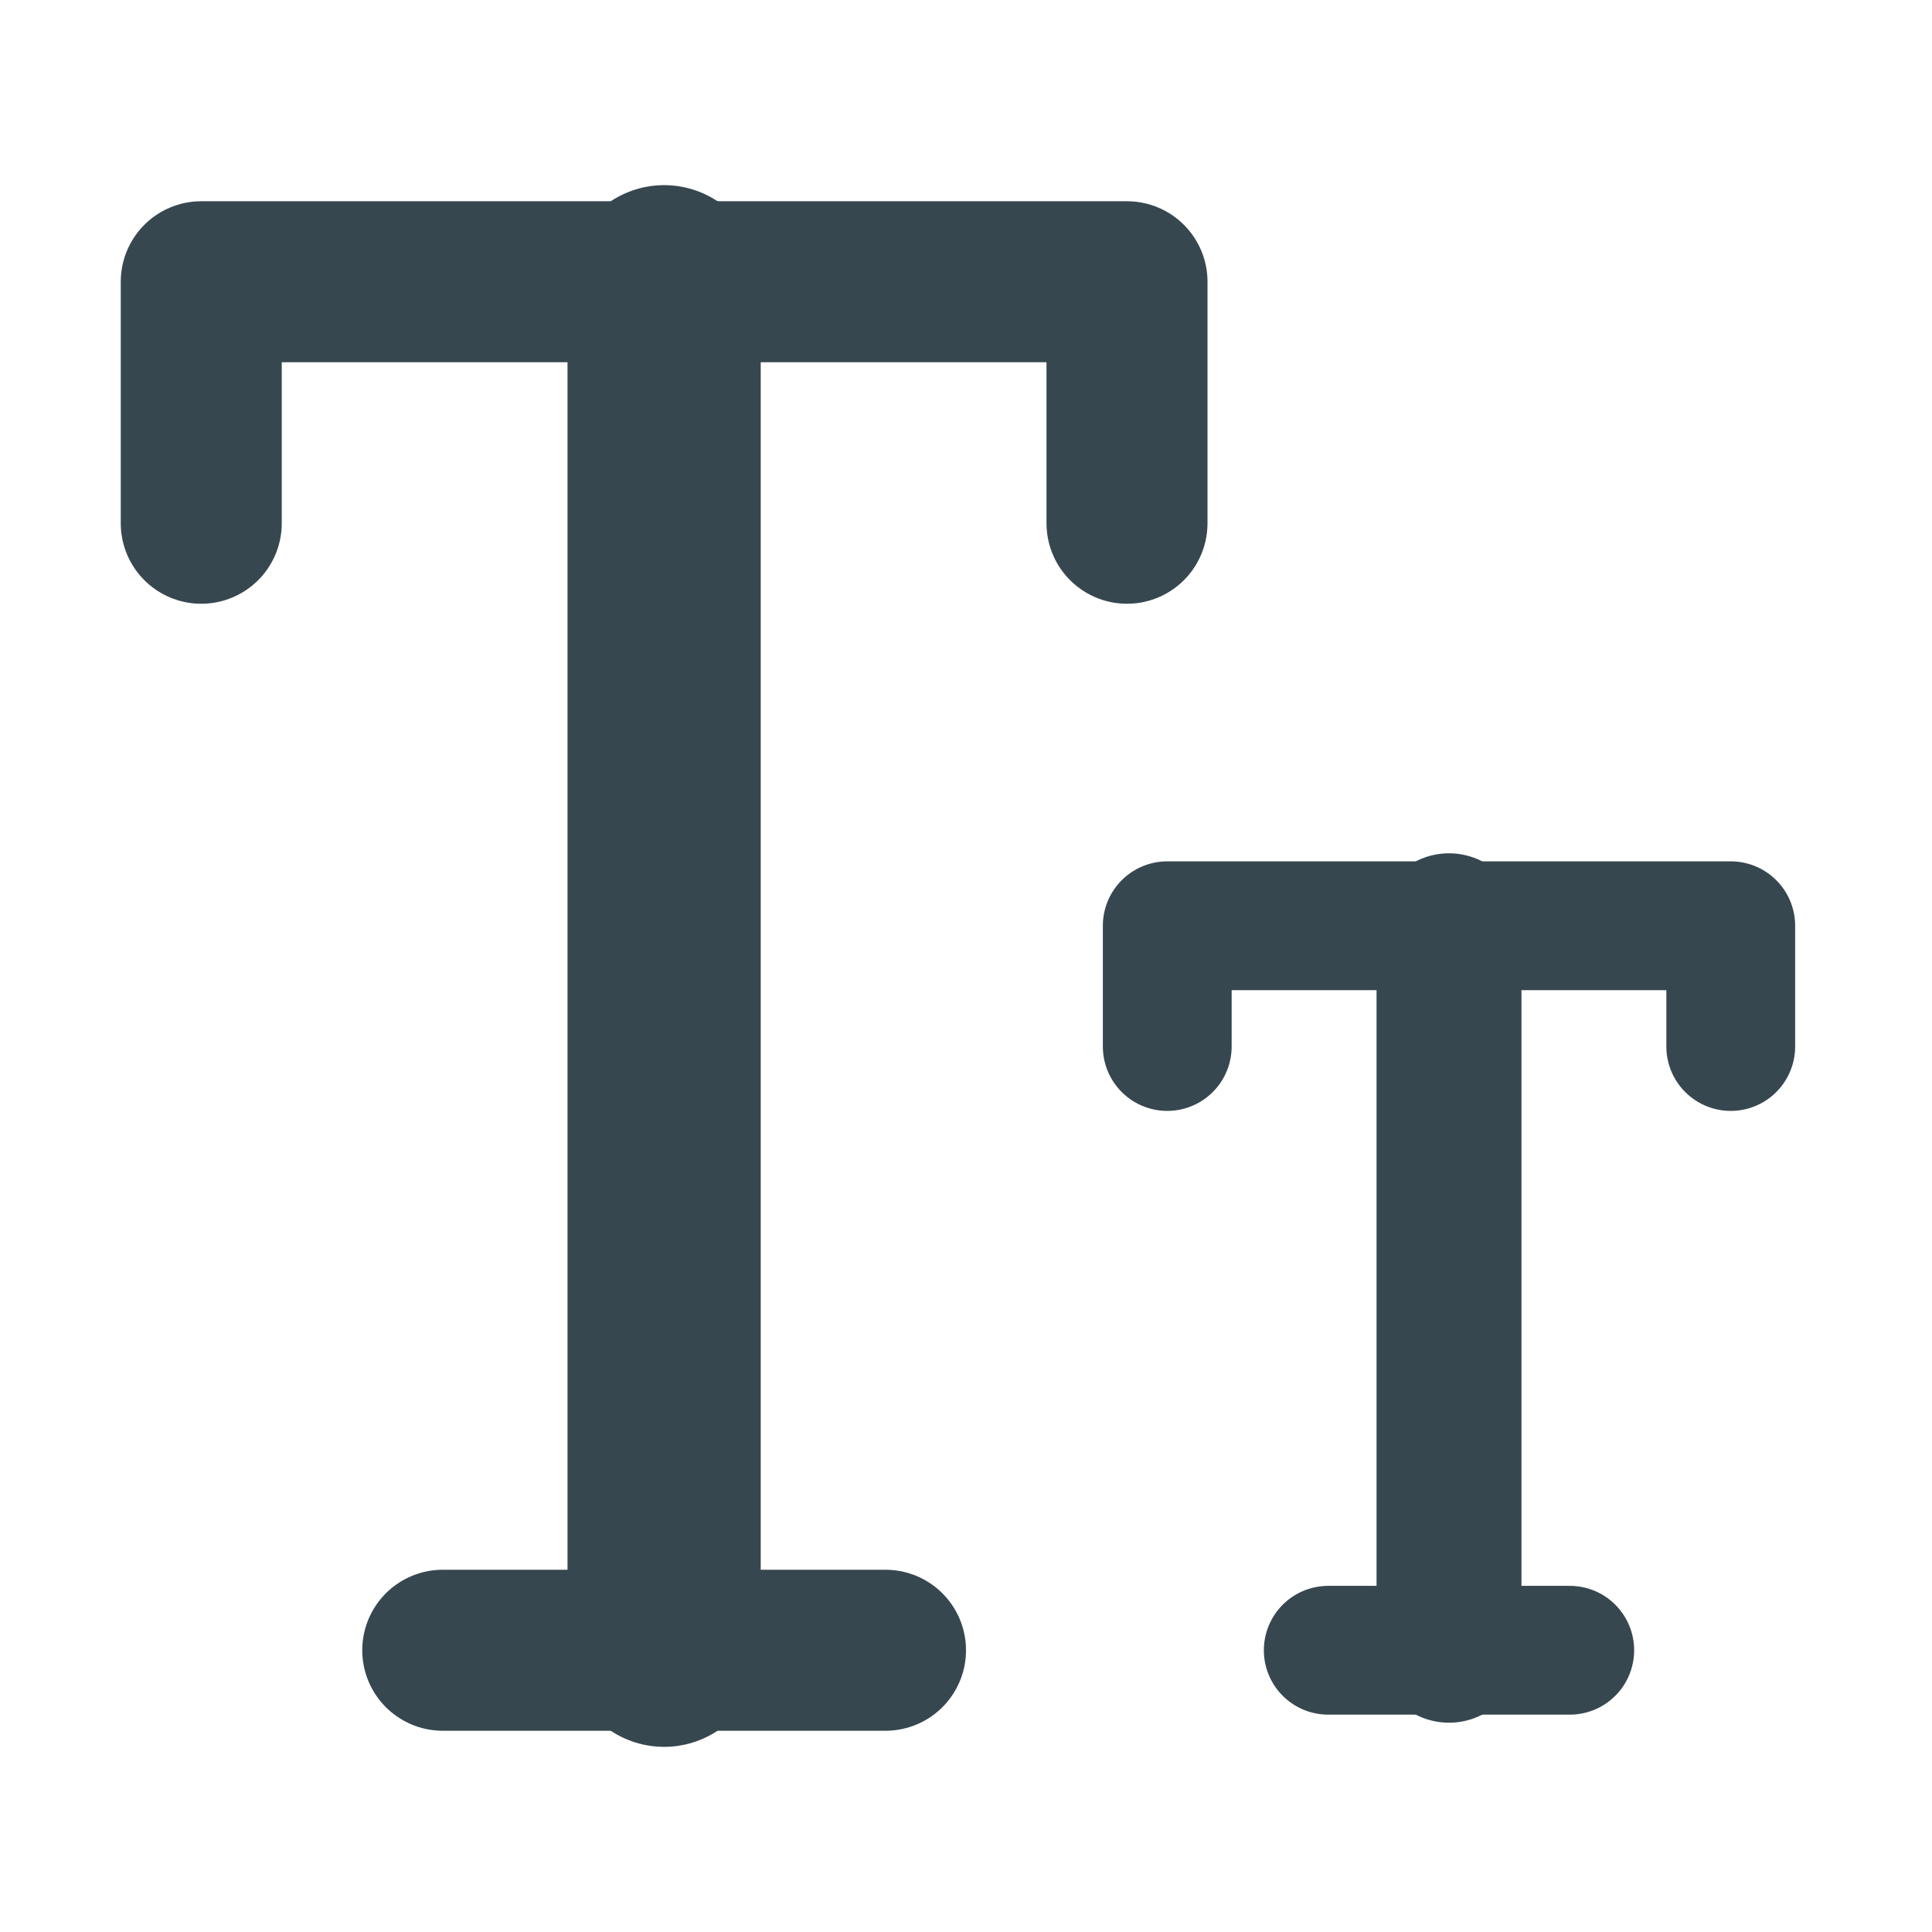
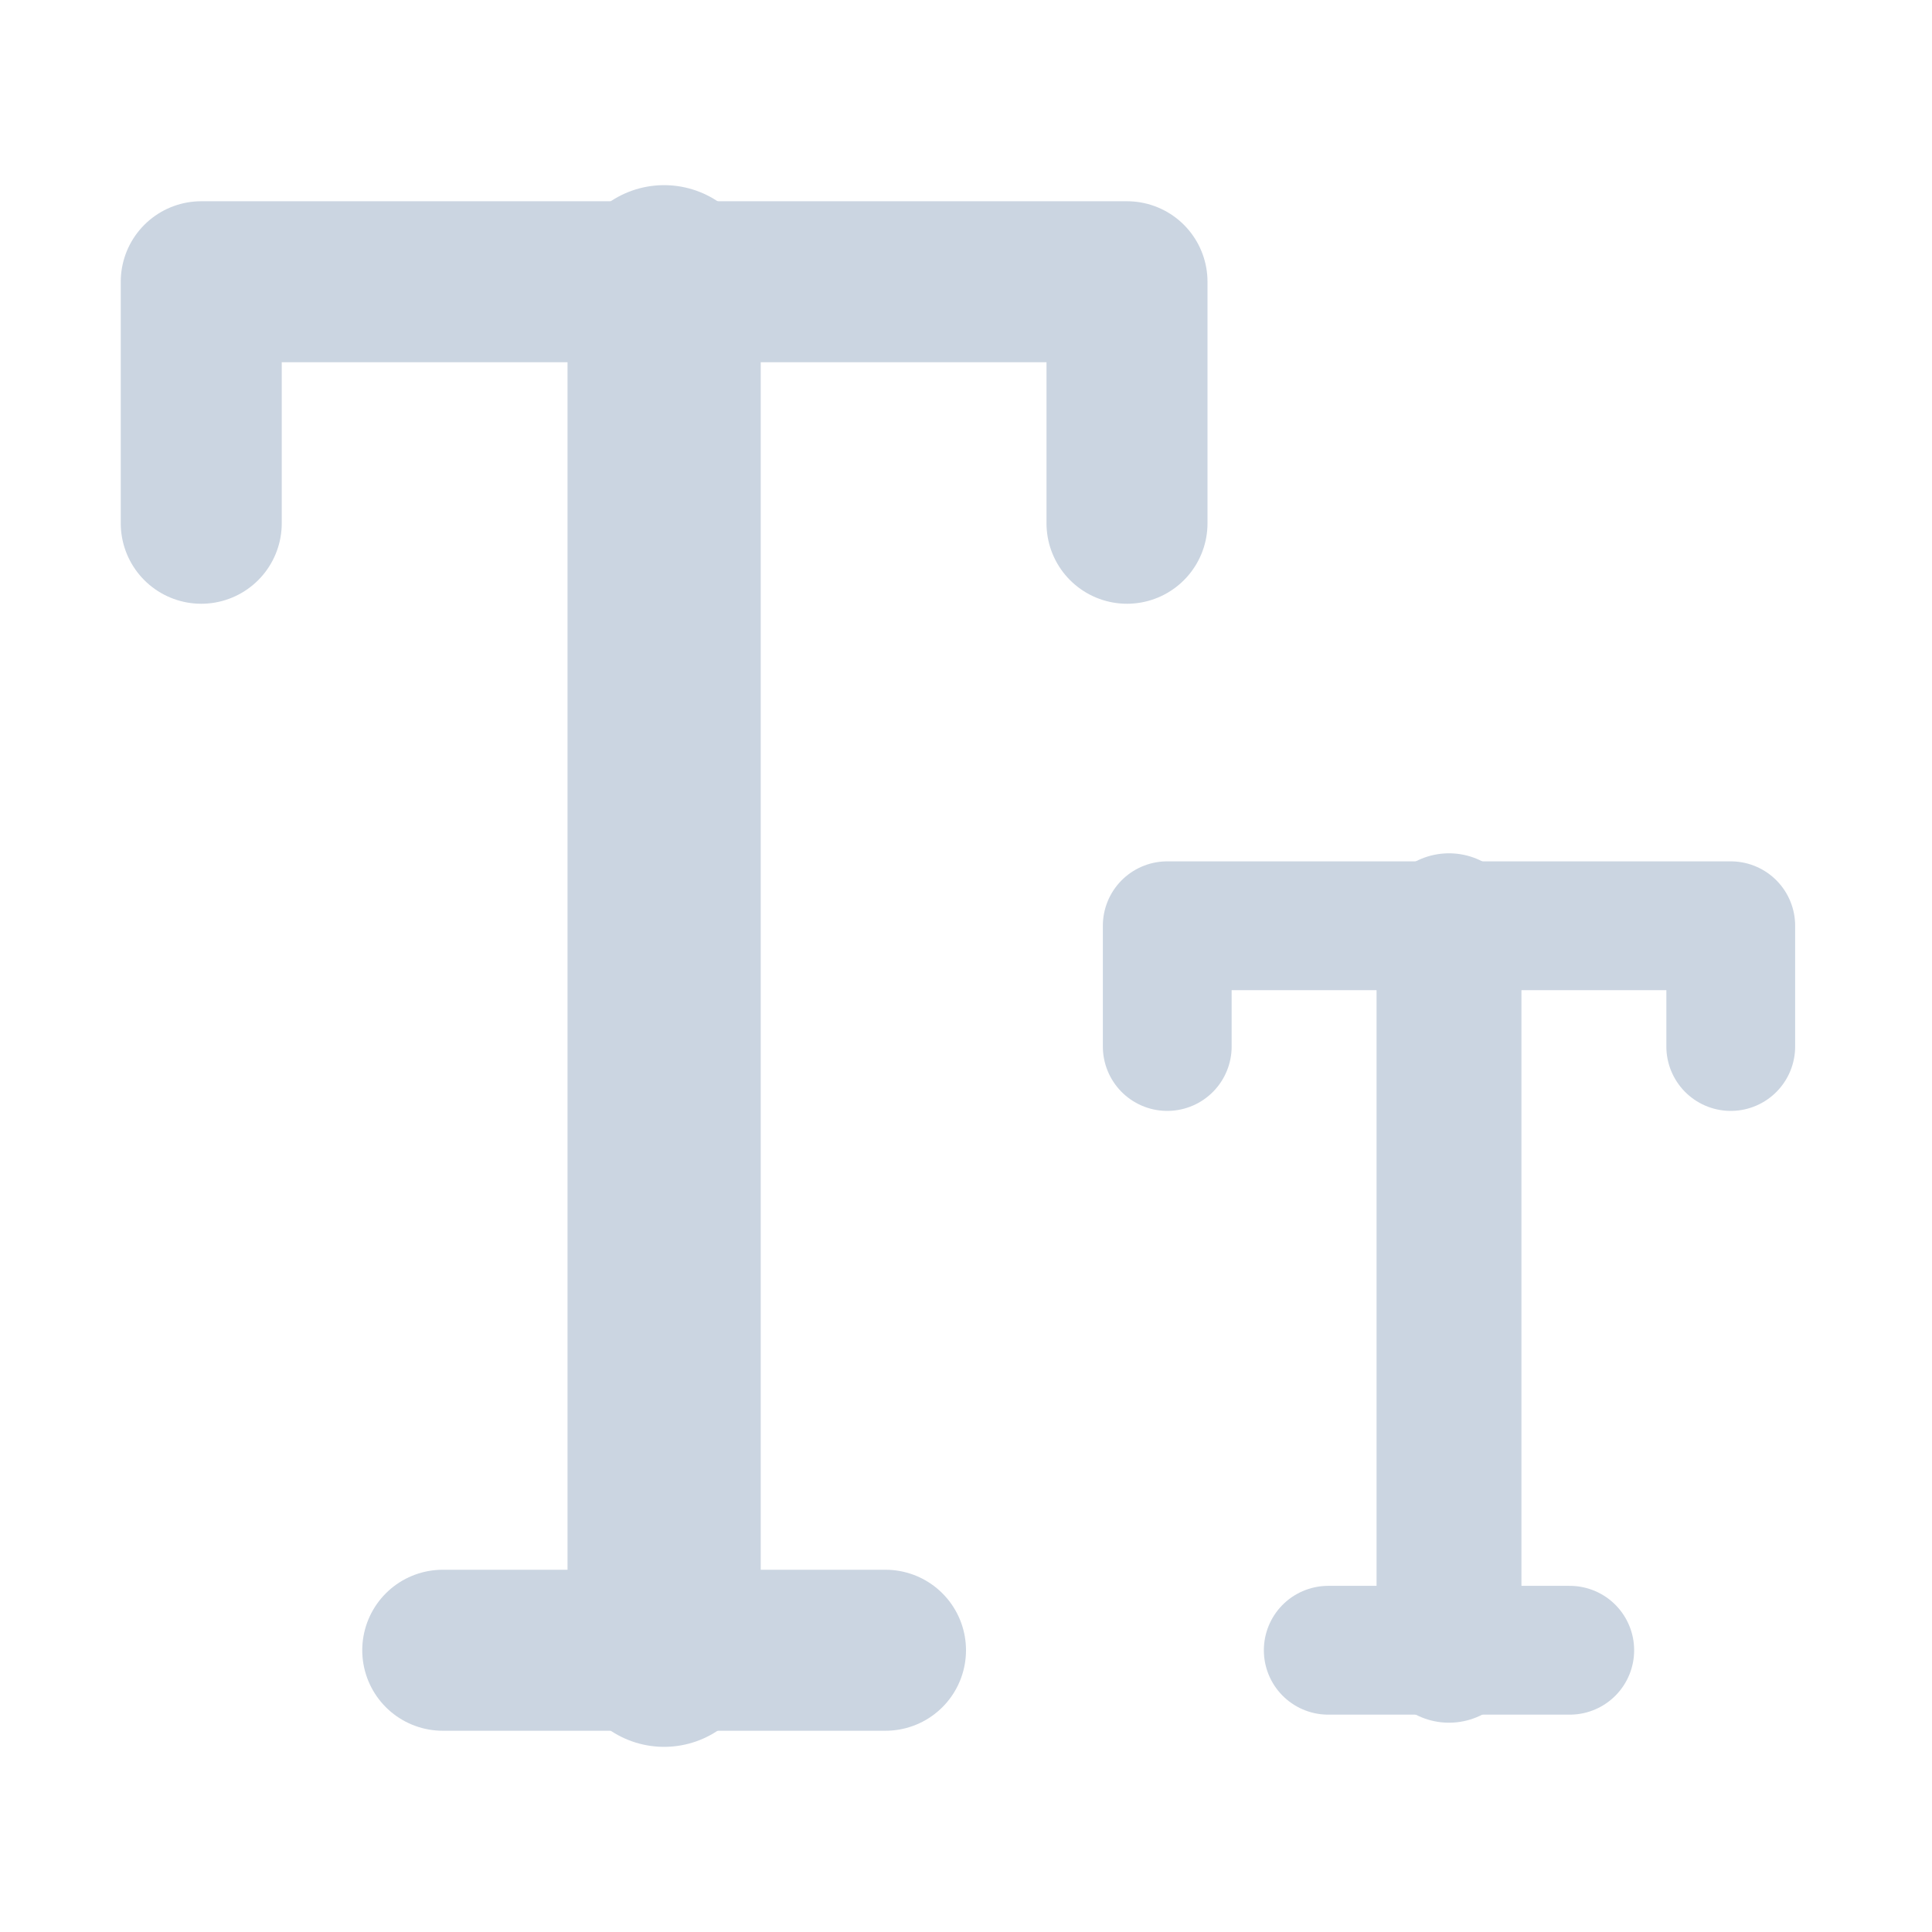
<svg xmlns="http://www.w3.org/2000/svg" width="24" height="24" viewBox="0 0 24 24">
-   <path d="M 2.5 6.5 L 2.5 3.5 L 14 3.5 L 14 6.5" fill="none" stroke="#37474F" stroke-width="2" stroke-linecap="round" stroke-linejoin="round" />
-   <polyline points="8.25,3.5 8.25,20.5" fill="none" stroke="#37474F" stroke-width="2.4" stroke-linecap="round" stroke-linejoin="round" />
-   <polyline points="5.5,20.5 11,20.5" fill="none" stroke="#37474F" stroke-width="2" stroke-linecap="round" stroke-linejoin="round" />
-   <path d="M 14.5 13 L 14.5 11.5 L 21.5 11.5 L 21.5 13" fill="none" stroke="#37474F" stroke-width="1.6" stroke-linecap="round" stroke-linejoin="round" />
-   <polyline points="18,11.5 18,20.5" fill="none" stroke="#37474F" stroke-width="1.8" stroke-linecap="round" stroke-linejoin="round" />
-   <polyline points="16.5,20.5 19.5,20.5" fill="none" stroke="#37474F" stroke-width="1.6" stroke-linecap="round" stroke-linejoin="round" />
+   <path d="M 2.5 6.5 L 2.5 3.5 L 14 3.5 L 14 6.5" fill="none" stroke="#CBD5E1" stroke-width="2" stroke-linecap="round" stroke-linejoin="round" />
+   <polyline points="8.25,3.5 8.25,20.5" fill="none" stroke="#CBD5E1" stroke-width="2.4" stroke-linecap="round" stroke-linejoin="round" />
+   <polyline points="5.5,20.5 11,20.5" fill="none" stroke="#CBD5E1" stroke-width="2" stroke-linecap="round" stroke-linejoin="round" />
+   <path d="M 14.5 13 L 14.5 11.5 L 21.5 11.5 L 21.5 13" fill="none" stroke="#CBD5E1" stroke-width="1.6" stroke-linecap="round" stroke-linejoin="round" />
+   <polyline points="18,11.5 18,20.5" fill="none" stroke="#CBD5E1" stroke-width="1.8" stroke-linecap="round" stroke-linejoin="round" />
+   <polyline points="16.5,20.5 19.5,20.5" fill="none" stroke="#CBD5E1" stroke-width="1.6" stroke-linecap="round" stroke-linejoin="round" />
</svg>
